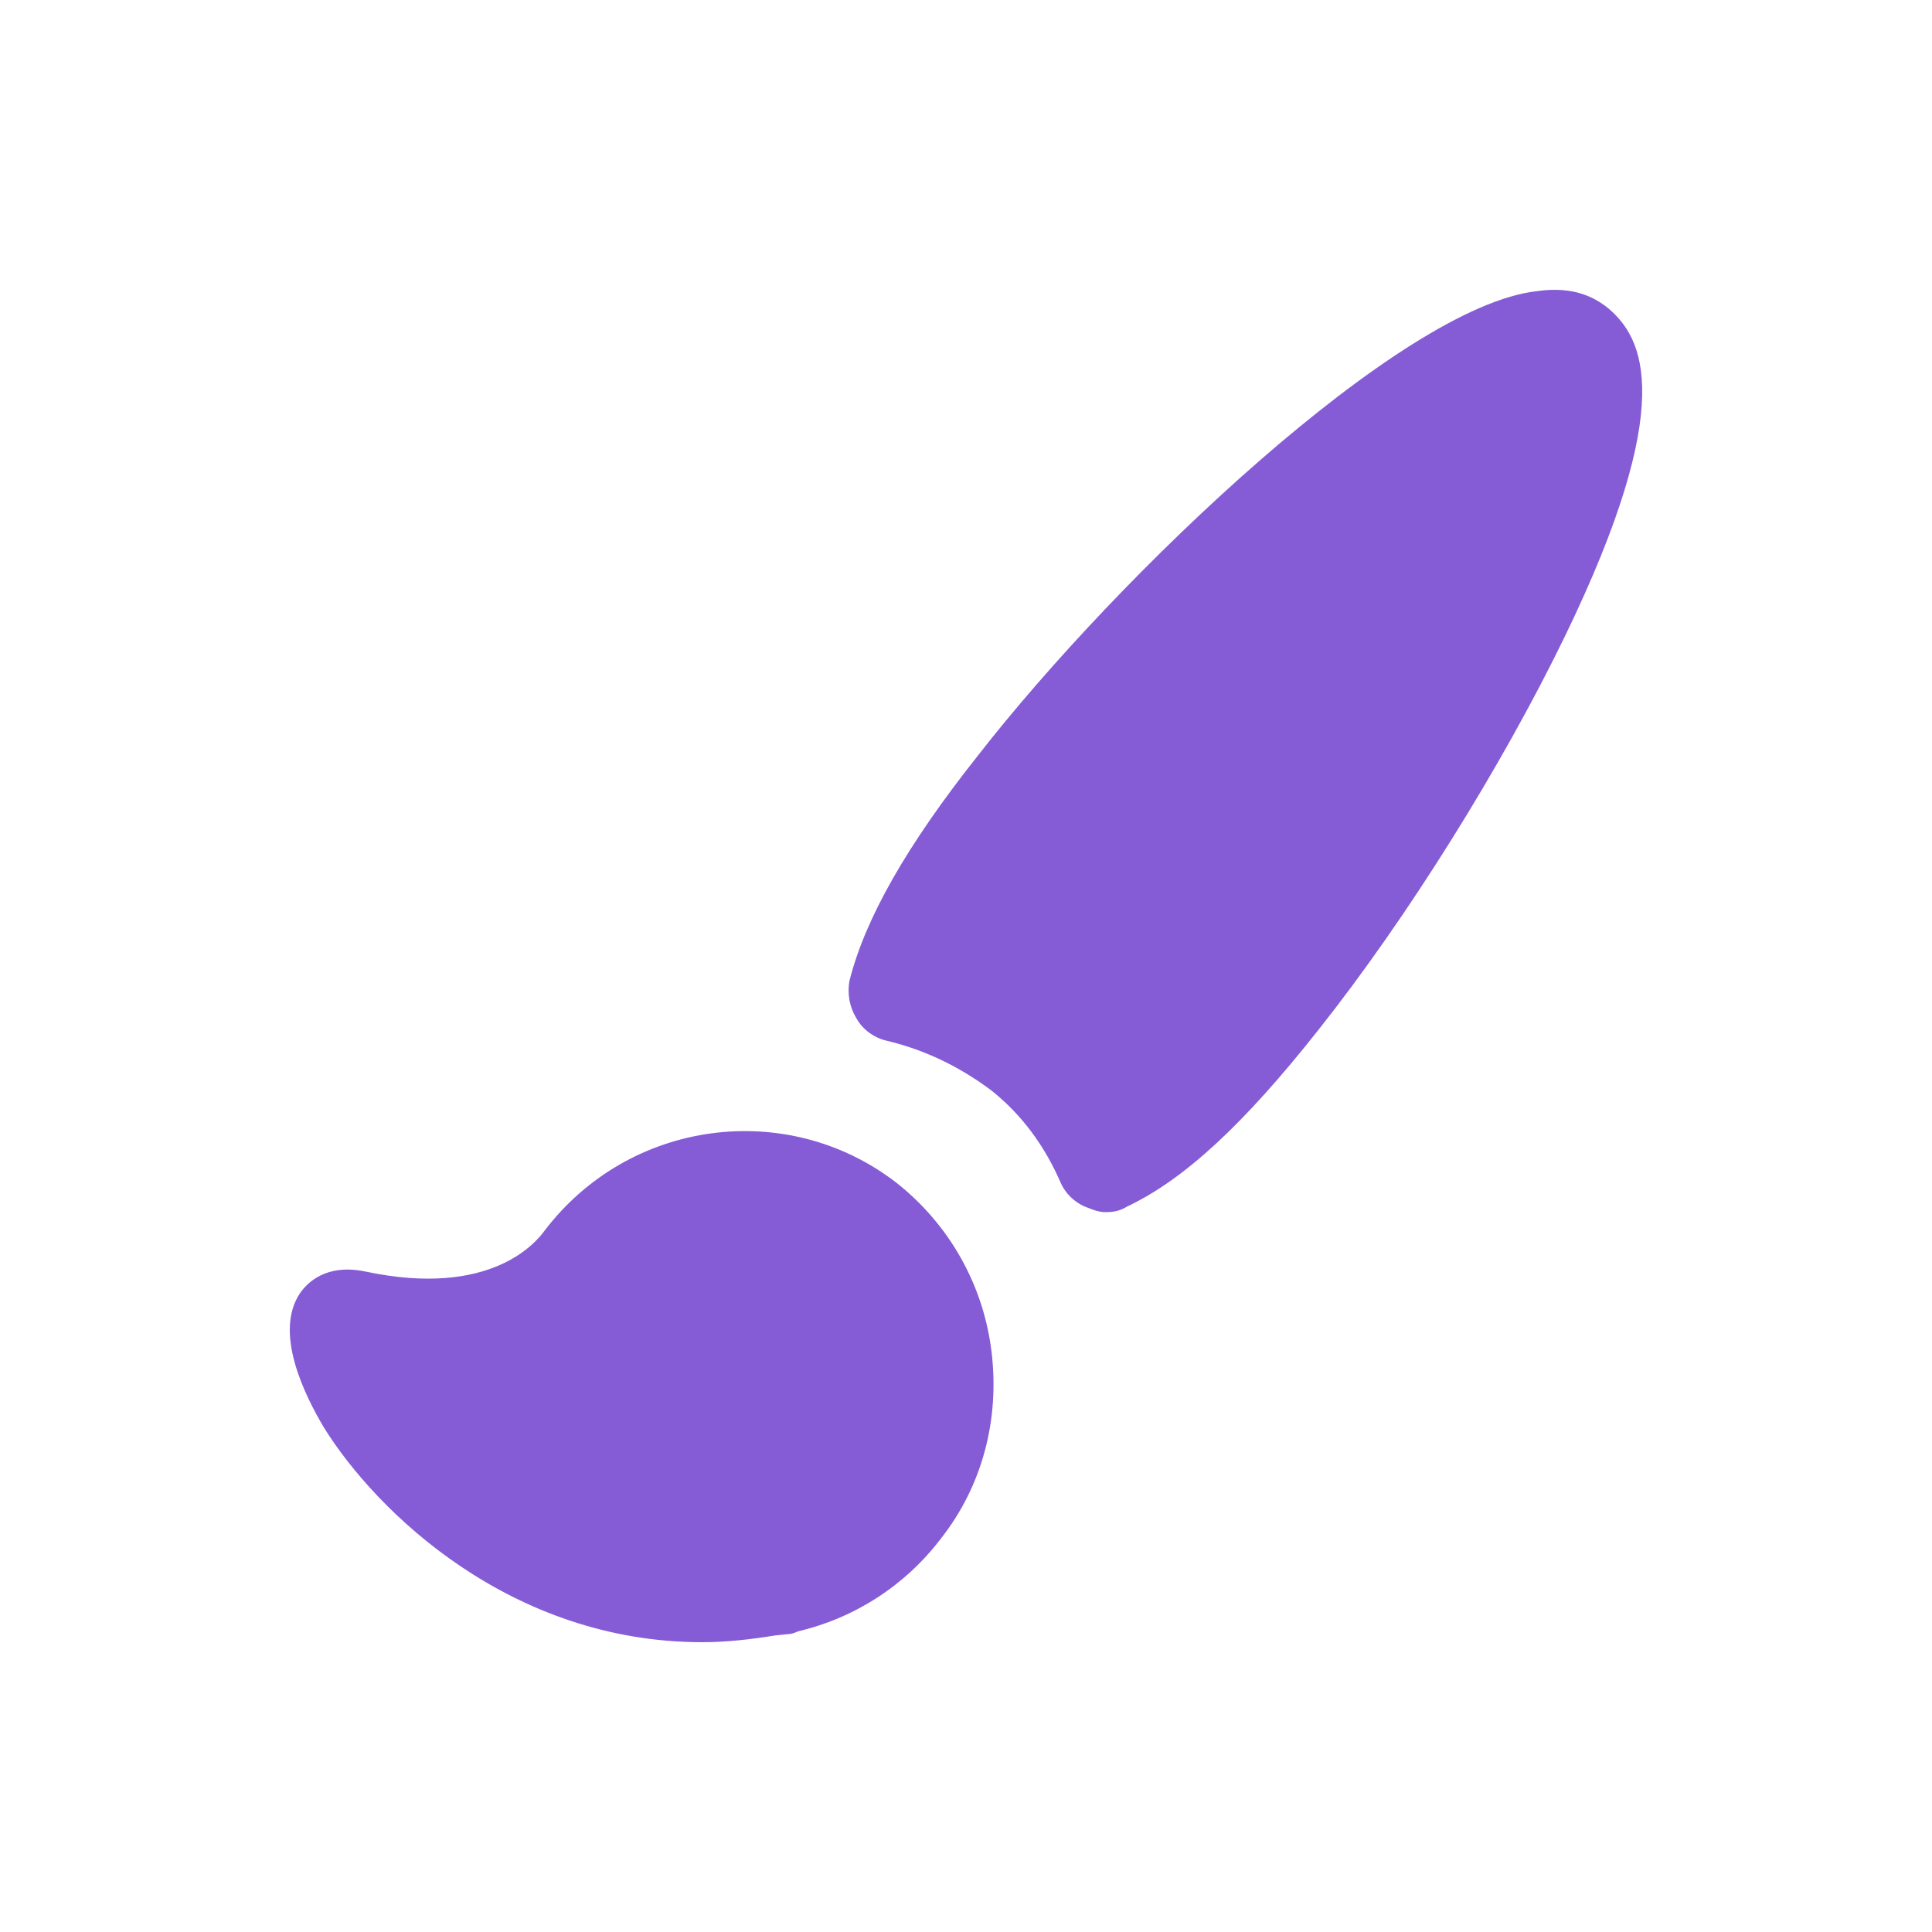
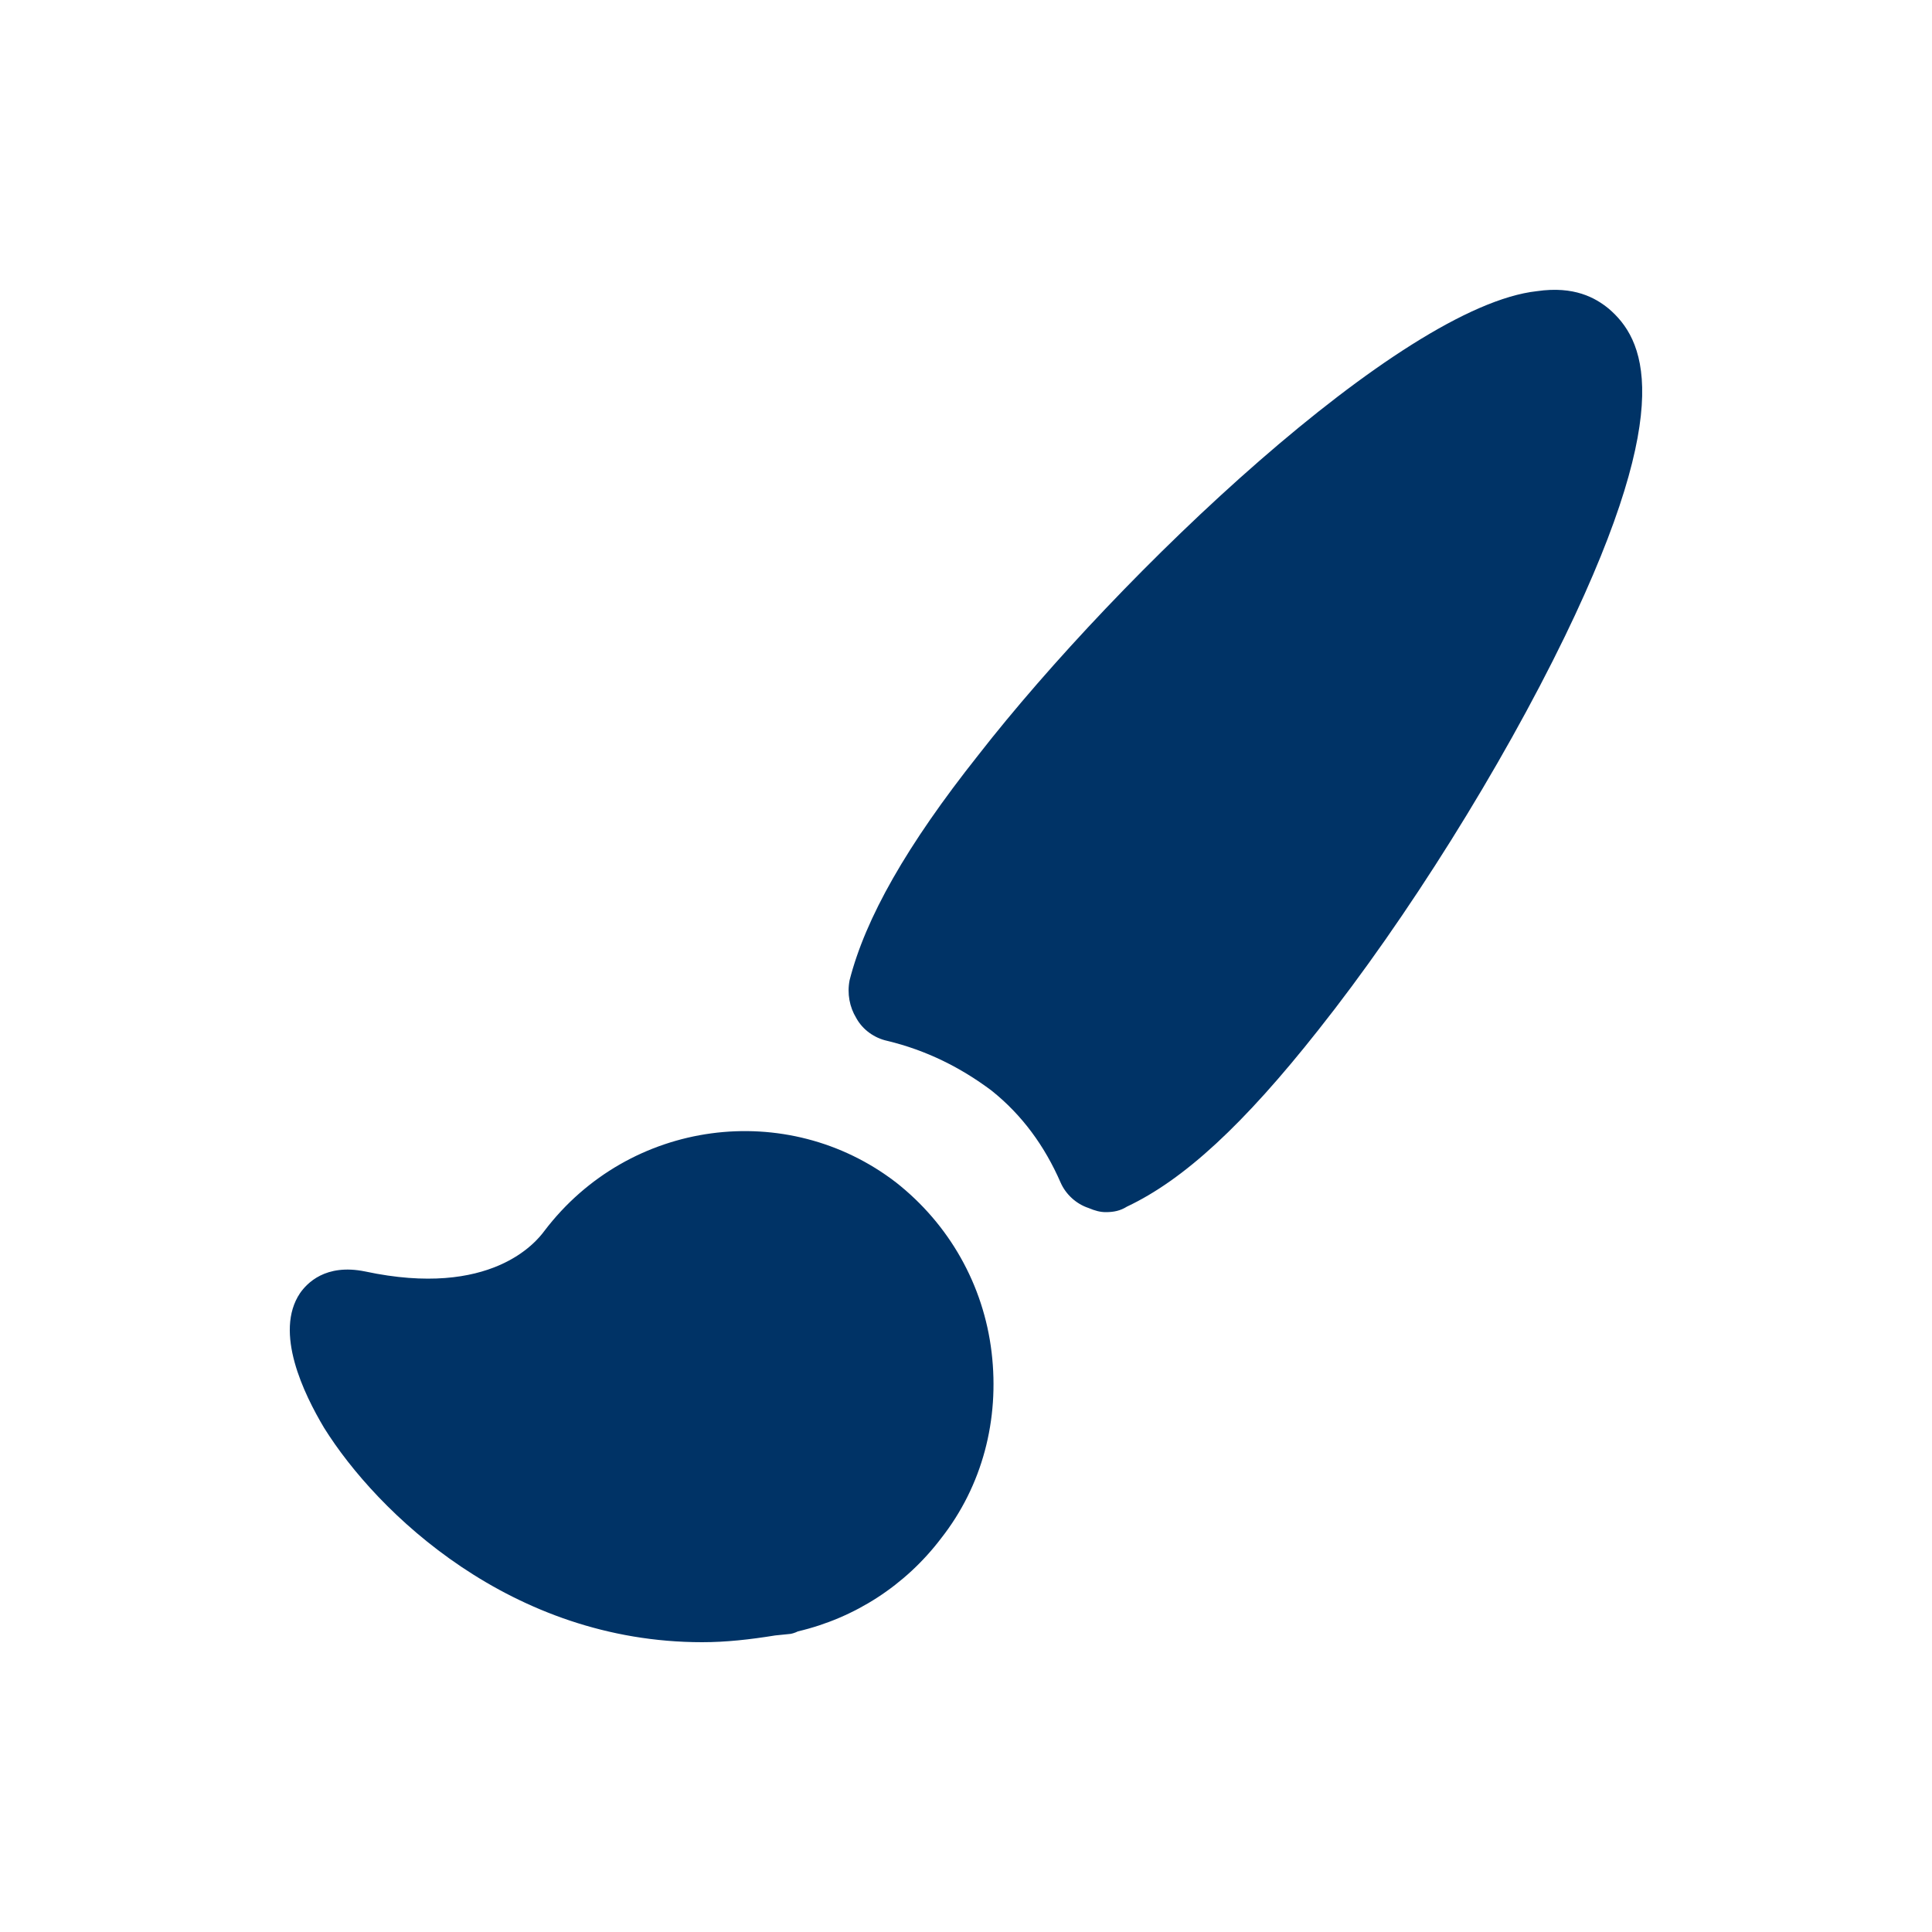
<svg xmlns="http://www.w3.org/2000/svg" width="20px" height="20px" viewBox="0 0 20 20" version="1.1">
  <defs />
  <g id="Paint-Editor-V1" stroke="none" stroke-width="1" fill="none" fill-rule="evenodd">
-     <path d="M16.2,6.587 C15.542,7.942 14.566,9.505 13.646,10.664 C12.875,11.64 12.257,12.212 11.666,12.491 C11.597,12.534 11.53,12.548 11.446,12.548 C11.391,12.548 11.336,12.534 11.268,12.505 C11.144,12.464 11.034,12.367 10.979,12.241 C10.814,11.863 10.581,11.543 10.266,11.291 C9.949,11.053 9.591,10.872 9.181,10.774 C9.056,10.746 8.932,10.664 8.863,10.537 C8.795,10.425 8.768,10.286 8.795,10.147 C8.959,9.505 9.385,8.752 10.127,7.817 C11.585,5.945 14.498,3.169 15.911,3.014 C16.296,2.958 16.516,3.083 16.653,3.195 C17.012,3.502 17.369,4.174 16.2,6.587 Z M10.265,13.999 C10.348,14.697 10.169,15.381 9.742,15.925 C9.372,16.412 8.85,16.749 8.26,16.888 C8.232,16.902 8.191,16.916 8.163,16.916 L8.025,16.93 C7.765,16.972 7.518,17 7.269,17 C5.292,17 3.903,15.659 3.355,14.781 C3.147,14.432 2.833,13.79 3.107,13.385 C3.176,13.287 3.367,13.078 3.779,13.162 C5.085,13.441 5.552,12.855 5.635,12.743 C6.515,11.584 8.15,11.375 9.275,12.24 C9.826,12.673 10.182,13.301 10.265,13.999 Z" id="Fill-4" fill="#855CD6" />
+     <path d="M16.2,6.587 C15.542,7.942 14.566,9.505 13.646,10.664 C12.875,11.64 12.257,12.212 11.666,12.491 C11.597,12.534 11.53,12.548 11.446,12.548 C11.391,12.548 11.336,12.534 11.268,12.505 C11.144,12.464 11.034,12.367 10.979,12.241 C10.814,11.863 10.581,11.543 10.266,11.291 C9.949,11.053 9.591,10.872 9.181,10.774 C9.056,10.746 8.932,10.664 8.863,10.537 C8.795,10.425 8.768,10.286 8.795,10.147 C8.959,9.505 9.385,8.752 10.127,7.817 C11.585,5.945 14.498,3.169 15.911,3.014 C16.296,2.958 16.516,3.083 16.653,3.195 C17.012,3.502 17.369,4.174 16.2,6.587 Z M10.265,13.999 C10.348,14.697 10.169,15.381 9.742,15.925 C9.372,16.412 8.85,16.749 8.26,16.888 C8.232,16.902 8.191,16.916 8.163,16.916 L8.025,16.93 C7.765,16.972 7.518,17 7.269,17 C5.292,17 3.903,15.659 3.355,14.781 C3.147,14.432 2.833,13.79 3.107,13.385 C3.176,13.287 3.367,13.078 3.779,13.162 C5.085,13.441 5.552,12.855 5.635,12.743 C6.515,11.584 8.15,11.375 9.275,12.24 C9.826,12.673 10.182,13.301 10.265,13.999 Z" id="Fill-4" fill="#003366" />
  </g>
</svg>
